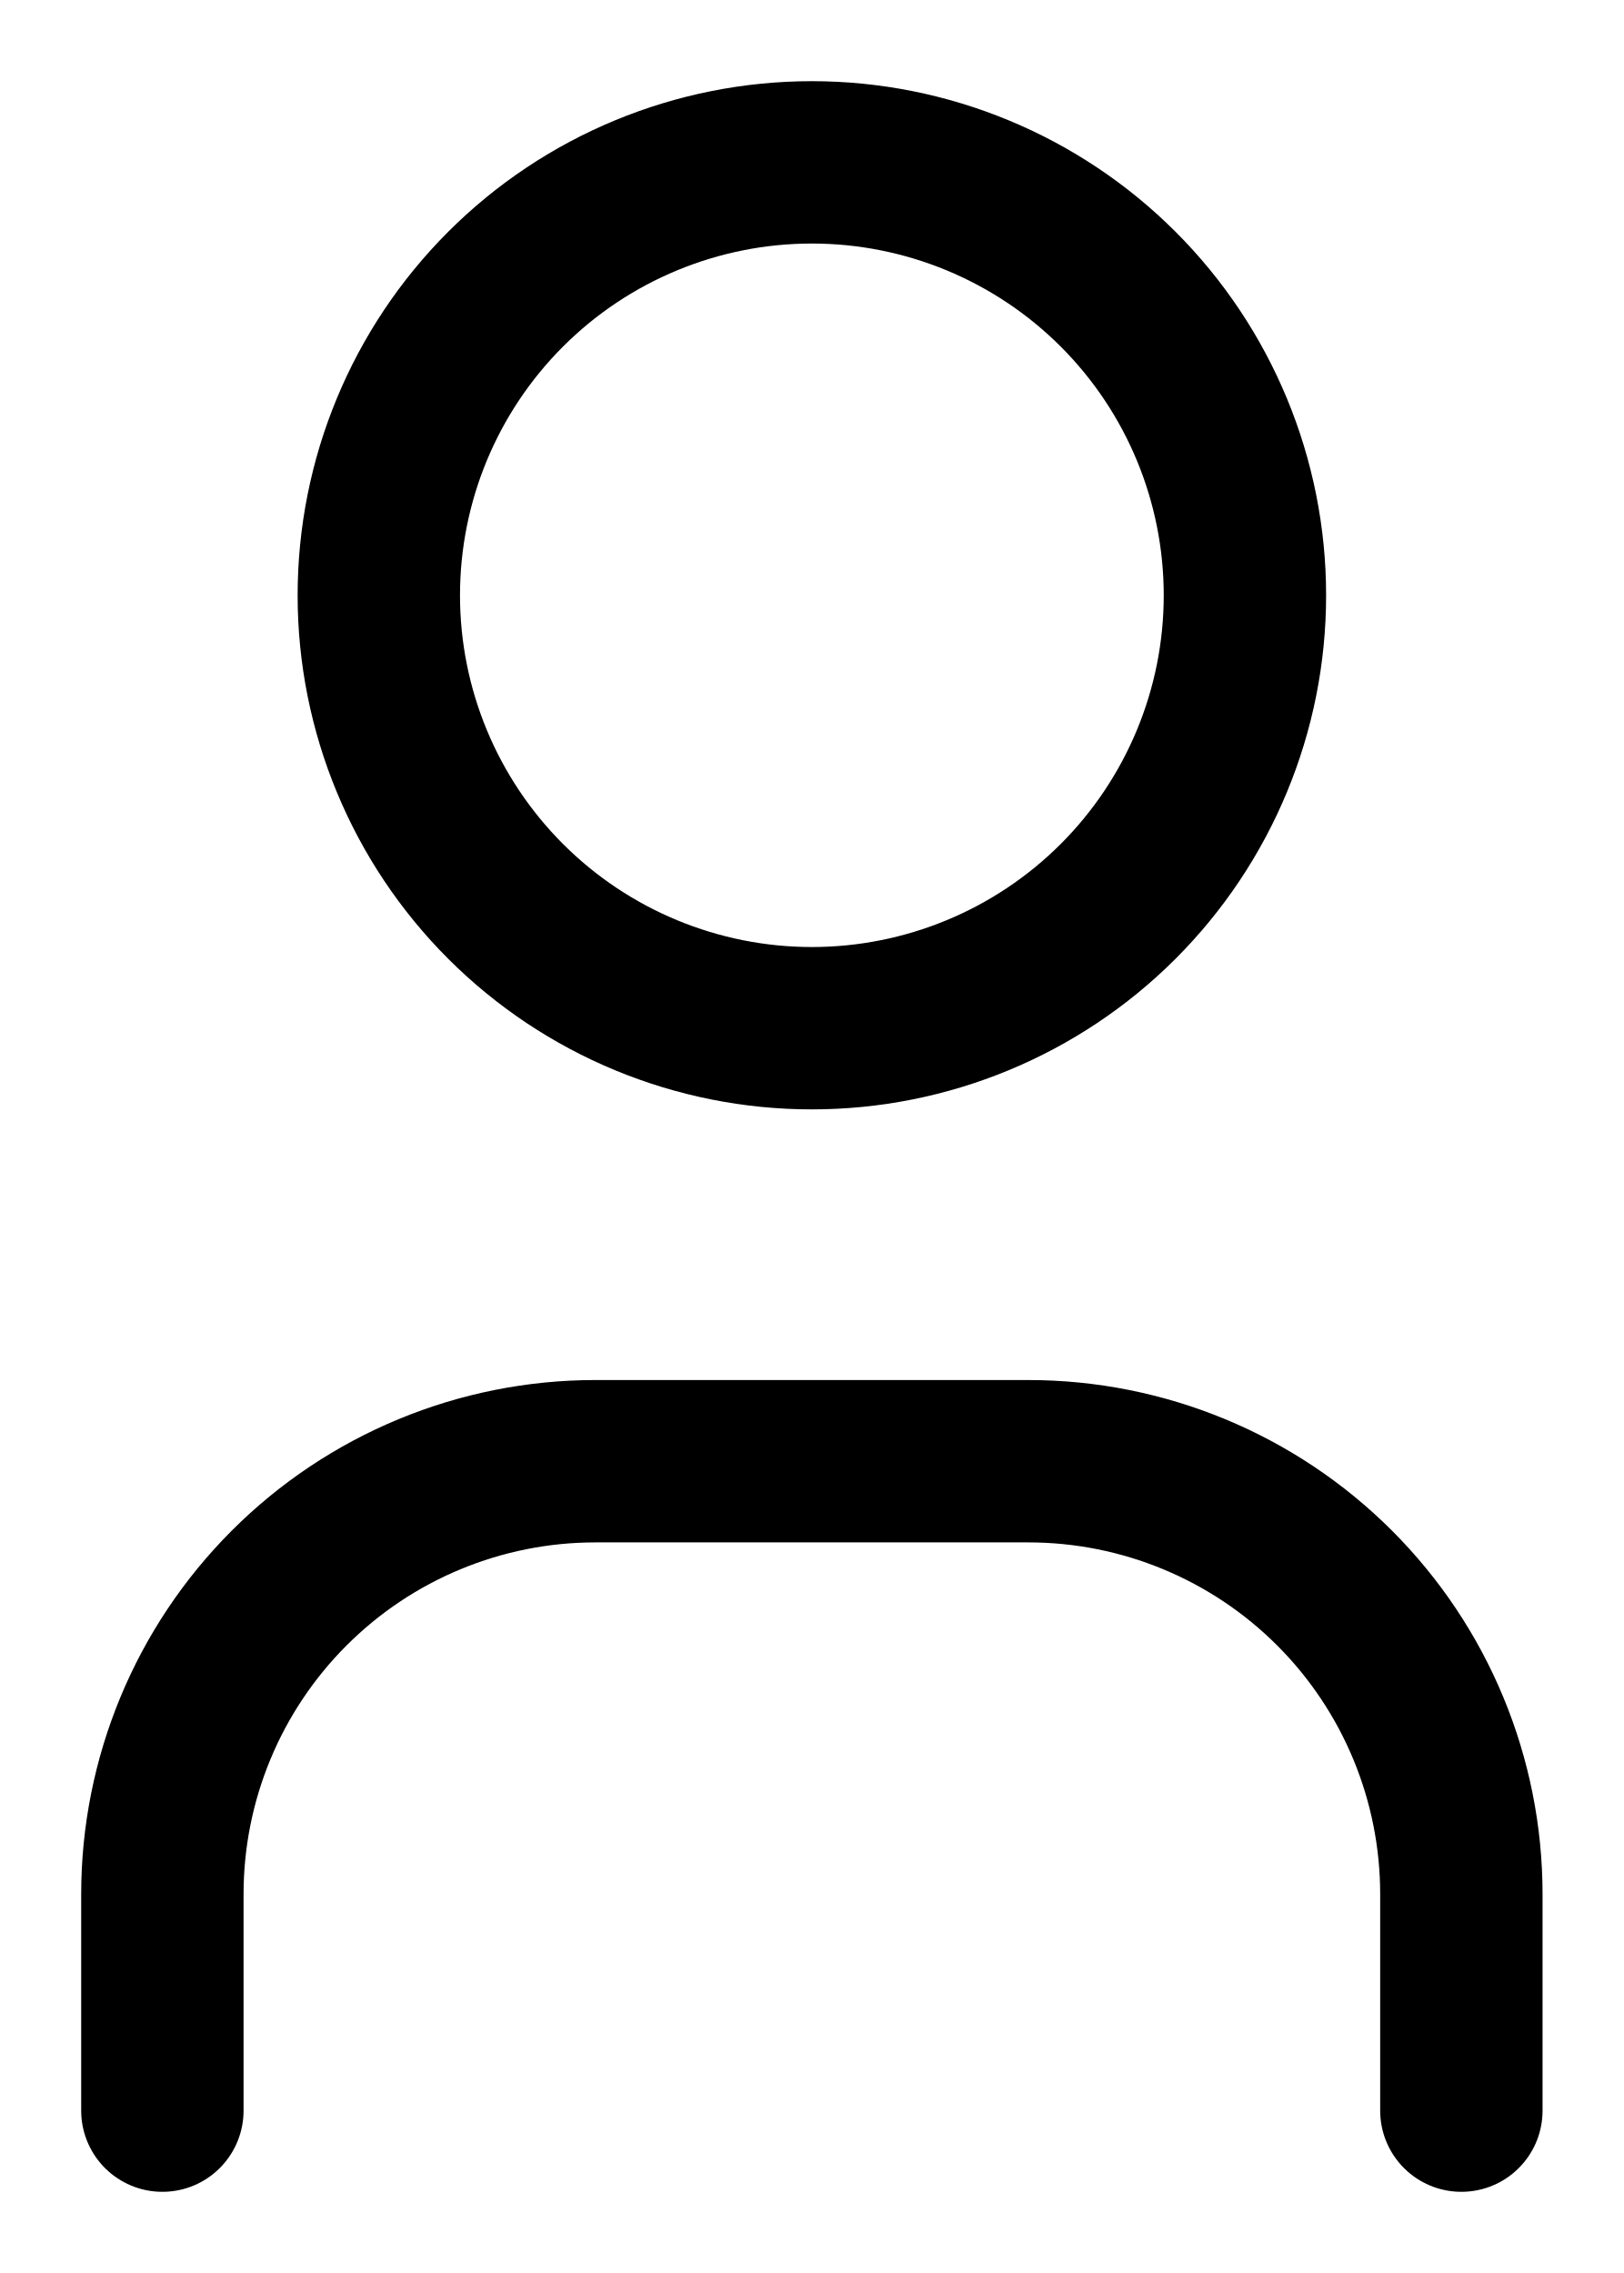
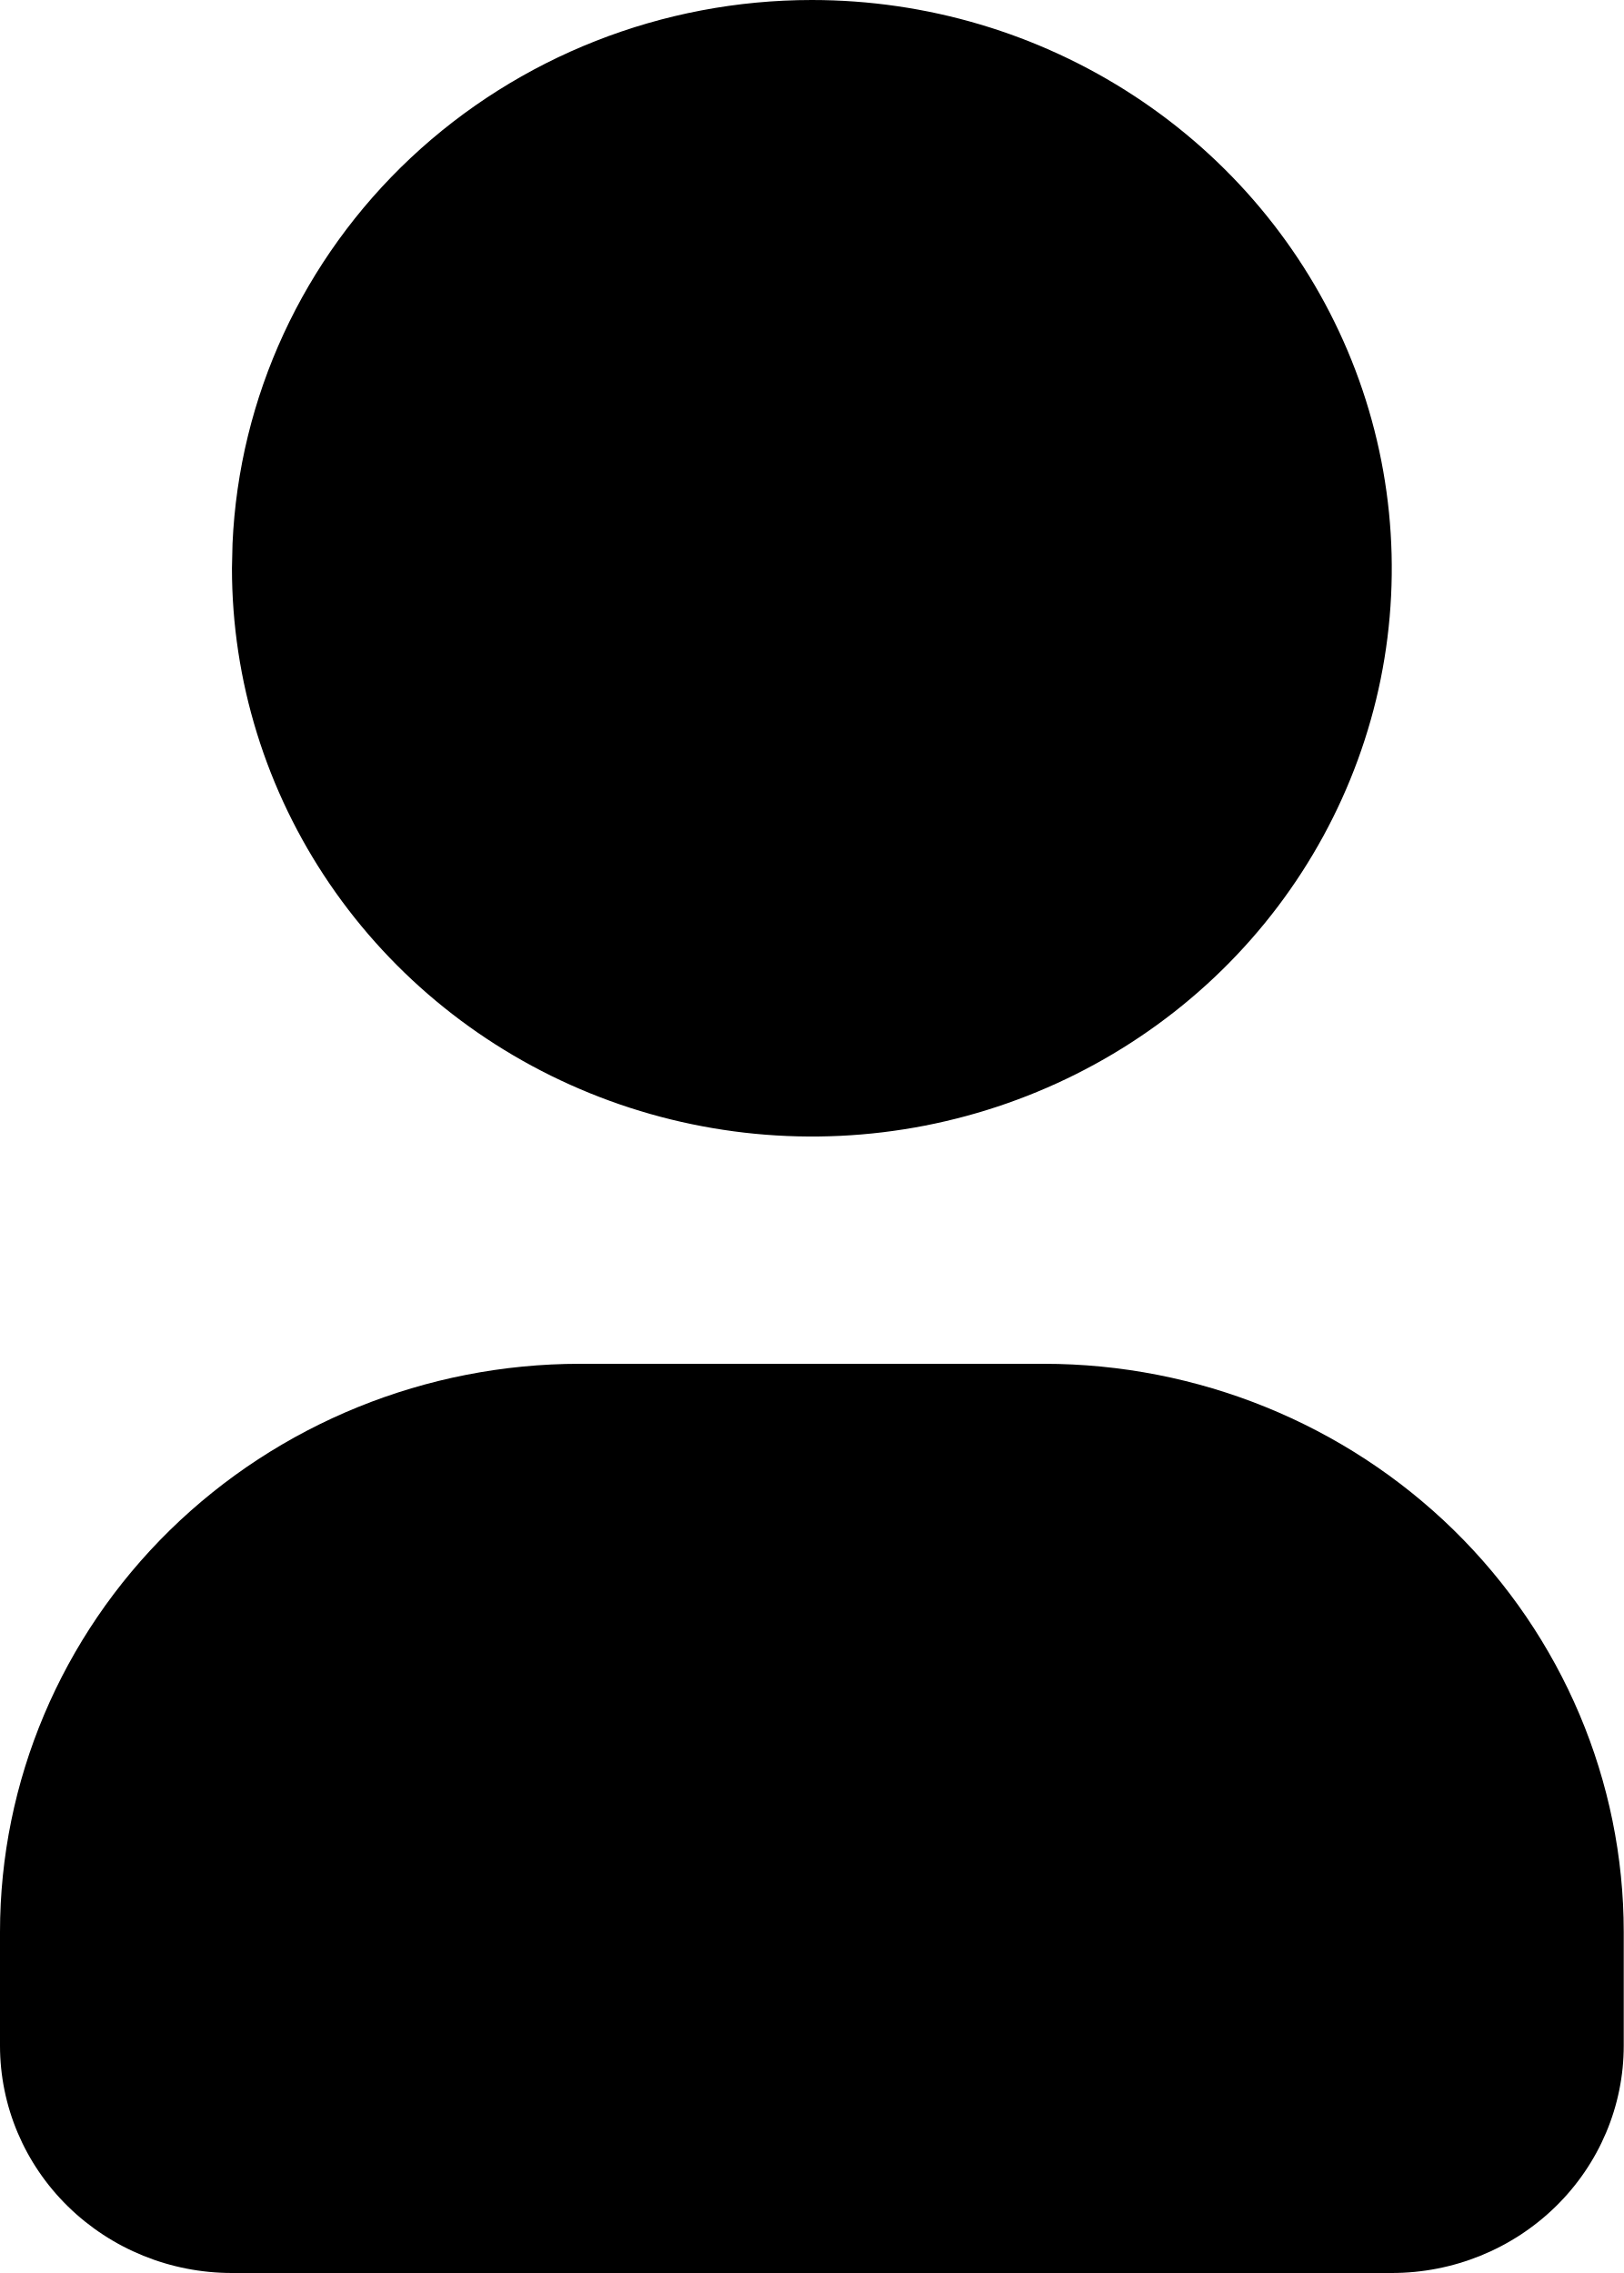
- <svg xmlns="http://www.w3.org/2000/svg" width="10" height="14" viewBox="0 0 10 14" fill="none">
-   <path d="M1 13V11.667C1 10.959 1.281 10.281 1.781 9.781C2.281 9.281 2.959 9 3.667 9H6.333C7.041 9 7.719 9.281 8.219 9.781C8.719 10.281 9 10.959 9 11.667V13M2.333 3.667C2.333 4.374 2.614 5.052 3.114 5.552C3.614 6.052 4.293 6.333 5 6.333C5.707 6.333 6.386 6.052 6.886 5.552C7.386 5.052 7.667 4.374 7.667 3.667C7.667 2.959 7.386 2.281 6.886 1.781C6.386 1.281 5.707 1 5 1C4.293 1 3.614 1.281 3.114 1.781C2.614 2.281 2.333 2.959 2.333 3.667Z" stroke="currentColor" color="CurrentColor" stroke-linecap="round" stroke-linejoin="round" />
+ <svg xmlns="http://www.w3.org/2000/svg" width="20" height="28" viewBox="0 0 20 28" fill="none">
+   <path d="M10 0C11.413 0 12.794 0.411 13.968 1.18C15.143 1.949 16.058 3.042 16.599 4.321C17.14 5.6 17.281 7.008 17.006 8.366C16.73 9.723 16.05 10.971 15.051 11.95C14.052 12.929 12.779 13.595 11.393 13.866C10.008 14.136 8.572 13.997 7.267 13.467C5.961 12.937 4.846 12.04 4.061 10.889C3.276 9.738 2.857 8.384 2.857 7L2.864 6.696C2.944 4.894 3.731 3.192 5.06 1.944C6.39 0.697 8.159 0 10 0Z" fill="currentColor" />
+   <path d="M12.857 16.8C14.752 16.8 16.568 17.538 17.908 18.85C19.247 20.163 20 21.944 20 23.8V25.2C20 25.943 19.699 26.655 19.163 27.18C18.627 27.705 17.901 28 17.143 28H2.857C2.099 28 1.373 27.705 0.837 27.18C0.301 26.655 0 25.943 0 25.2V23.8C0 21.944 0.753 20.163 2.092 18.85C3.432 17.538 5.248 16.8 7.143 16.8H12.857Z" fill="currentColor" />
+   <path d="M10 0C11.413 0 12.794 0.411 13.968 1.18C15.143 1.949 16.058 3.042 16.599 4.321C17.14 5.6 17.281 7.008 17.006 8.366C16.73 9.723 16.05 10.971 15.051 11.95C14.052 12.929 12.779 13.595 11.393 13.866C10.008 14.136 8.572 13.997 7.267 13.467C5.961 12.937 4.846 12.04 4.061 10.889C3.276 9.738 2.857 8.384 2.857 7L2.864 6.696C2.944 4.894 3.731 3.192 5.06 1.944C6.39 0.697 8.159 0 10 0Z" stroke="none" />
+   <path d="M12.857 16.8C14.752 16.8 16.568 17.538 17.908 18.85C19.247 20.163 20 21.944 20 23.8V25.2C20 25.943 19.699 26.655 19.163 27.18C18.627 27.705 17.901 28 17.143 28H2.857C2.099 28 1.373 27.705 0.837 27.18C0.301 26.655 0 25.943 0 25.2V23.8C0 21.944 0.753 20.163 2.092 18.85C3.432 17.538 5.248 16.8 7.143 16.8H12.857Z" stroke="none" />
</svg>
